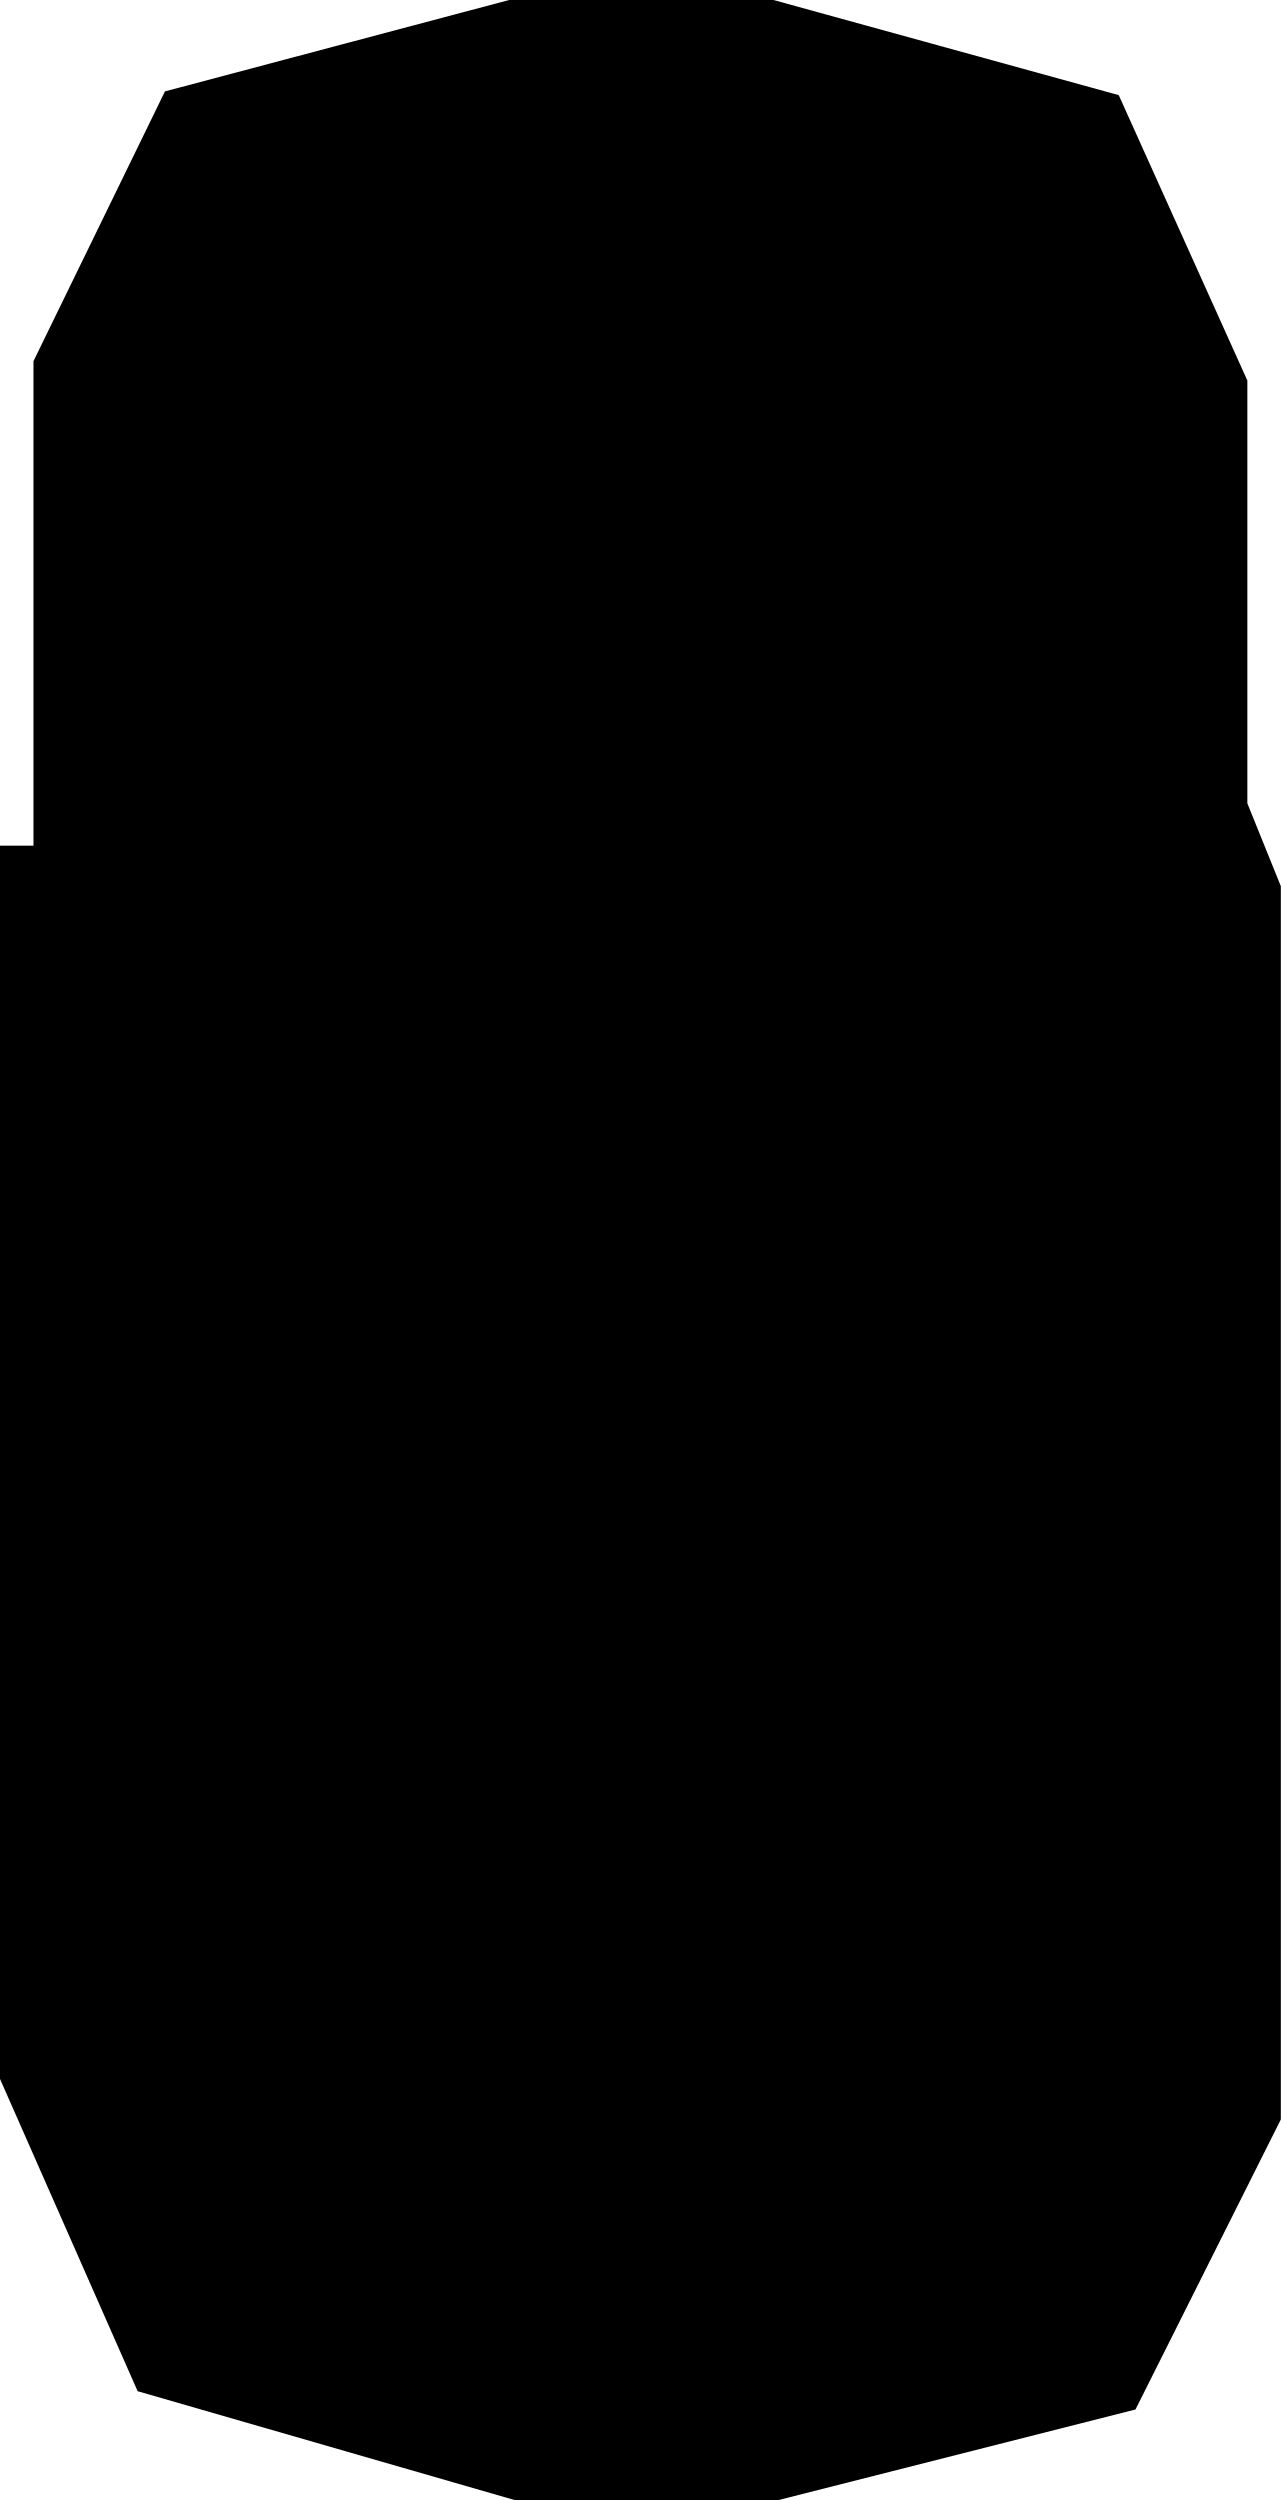
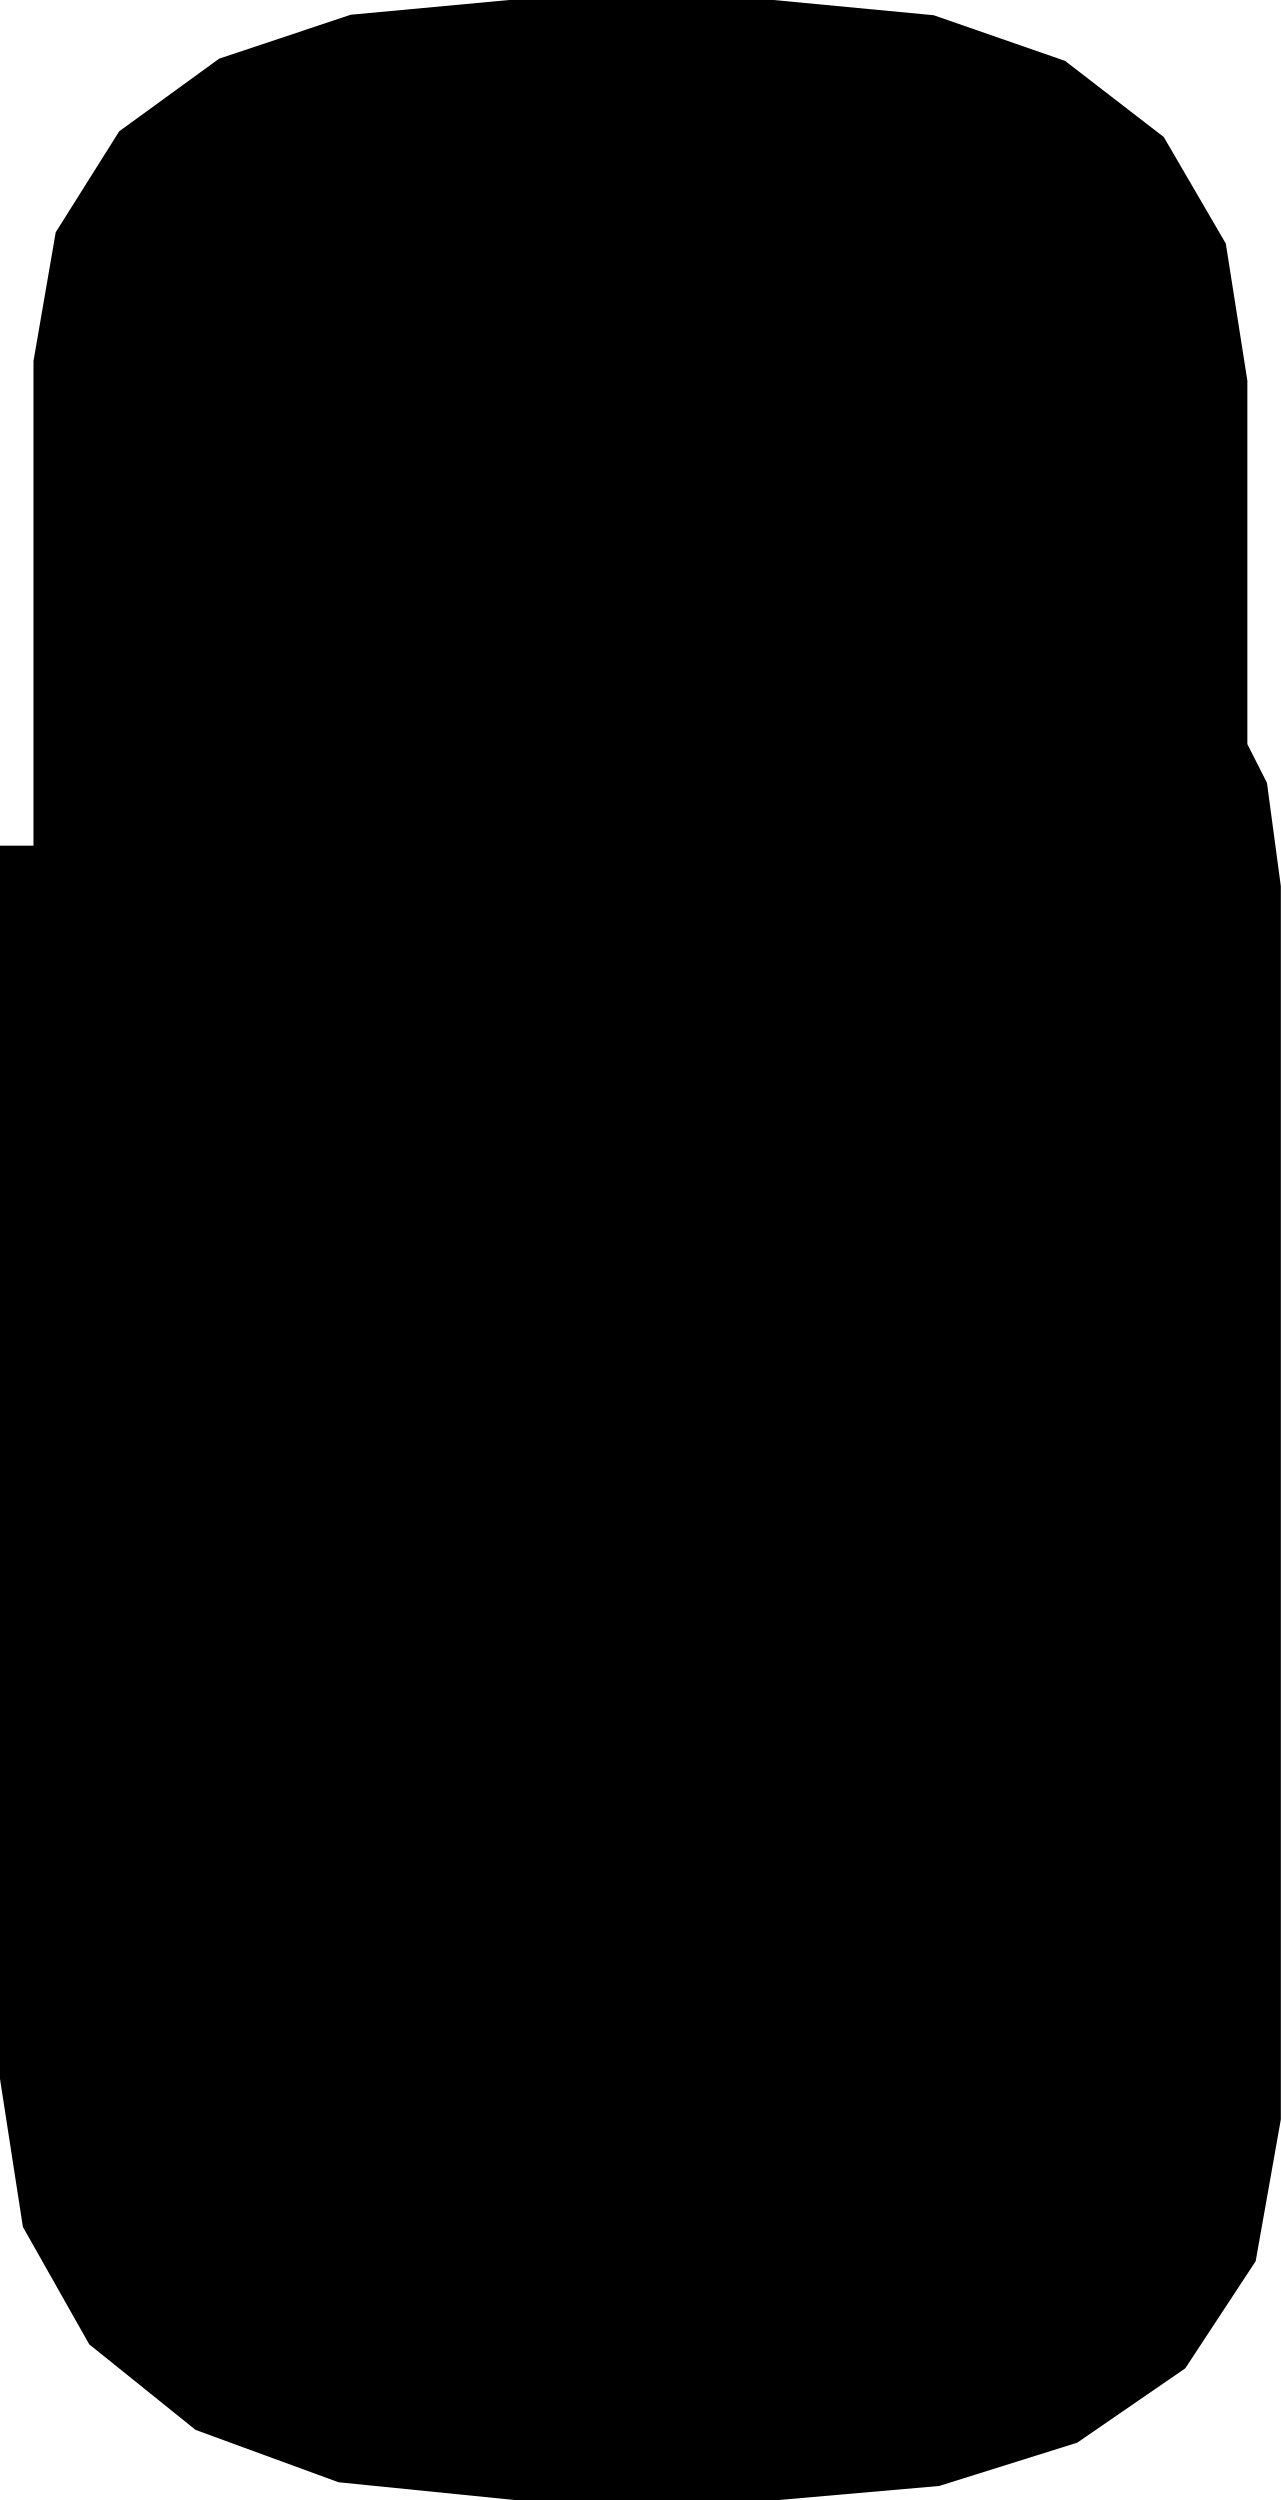
<svg xmlns="http://www.w3.org/2000/svg" viewBox="-40.38 -190.848 197.744 385.968">
-   <polygon points="39.044,195.12 -19.13,178.324 -40.38,130.112 -40.38,-60.288 -35.212,-60.288 -35.212,-60.288 -35.212,-135.088 -14.914,-176.738 38.228,-190.848 79.028,-190.848 132.34,-176.16 152.196,-132.096 152.196,-66.822 157.364,-54.032 157.364,136.368 134.924,181.146 79.844,195.12" />
+   <polygon points="39.044,195.12 11.879,192.38 -10.181,184.301 -26.602,171.09 -36.846,152.958 -40.38,130.112 -40.38,-60.288 -35.212,-60.288 -35.212,-60.288 -35.212,-135.088 -31.778,-154.988 -21.973,-170.579 -6.541,-181.796 13.774,-188.574 38.228,-190.848 79.028,-190.848 103.767,-188.498 124.054,-181.448 139.288,-169.697 148.869,-153.247 152.196,-132.096 152.196,-75.97 155.223,-69.986 157.364,-54.032 157.364,136.368 153.48,158.25 142.611,174.792 125.932,186.268 104.618,192.953 79.844,195.12" />
</svg>
